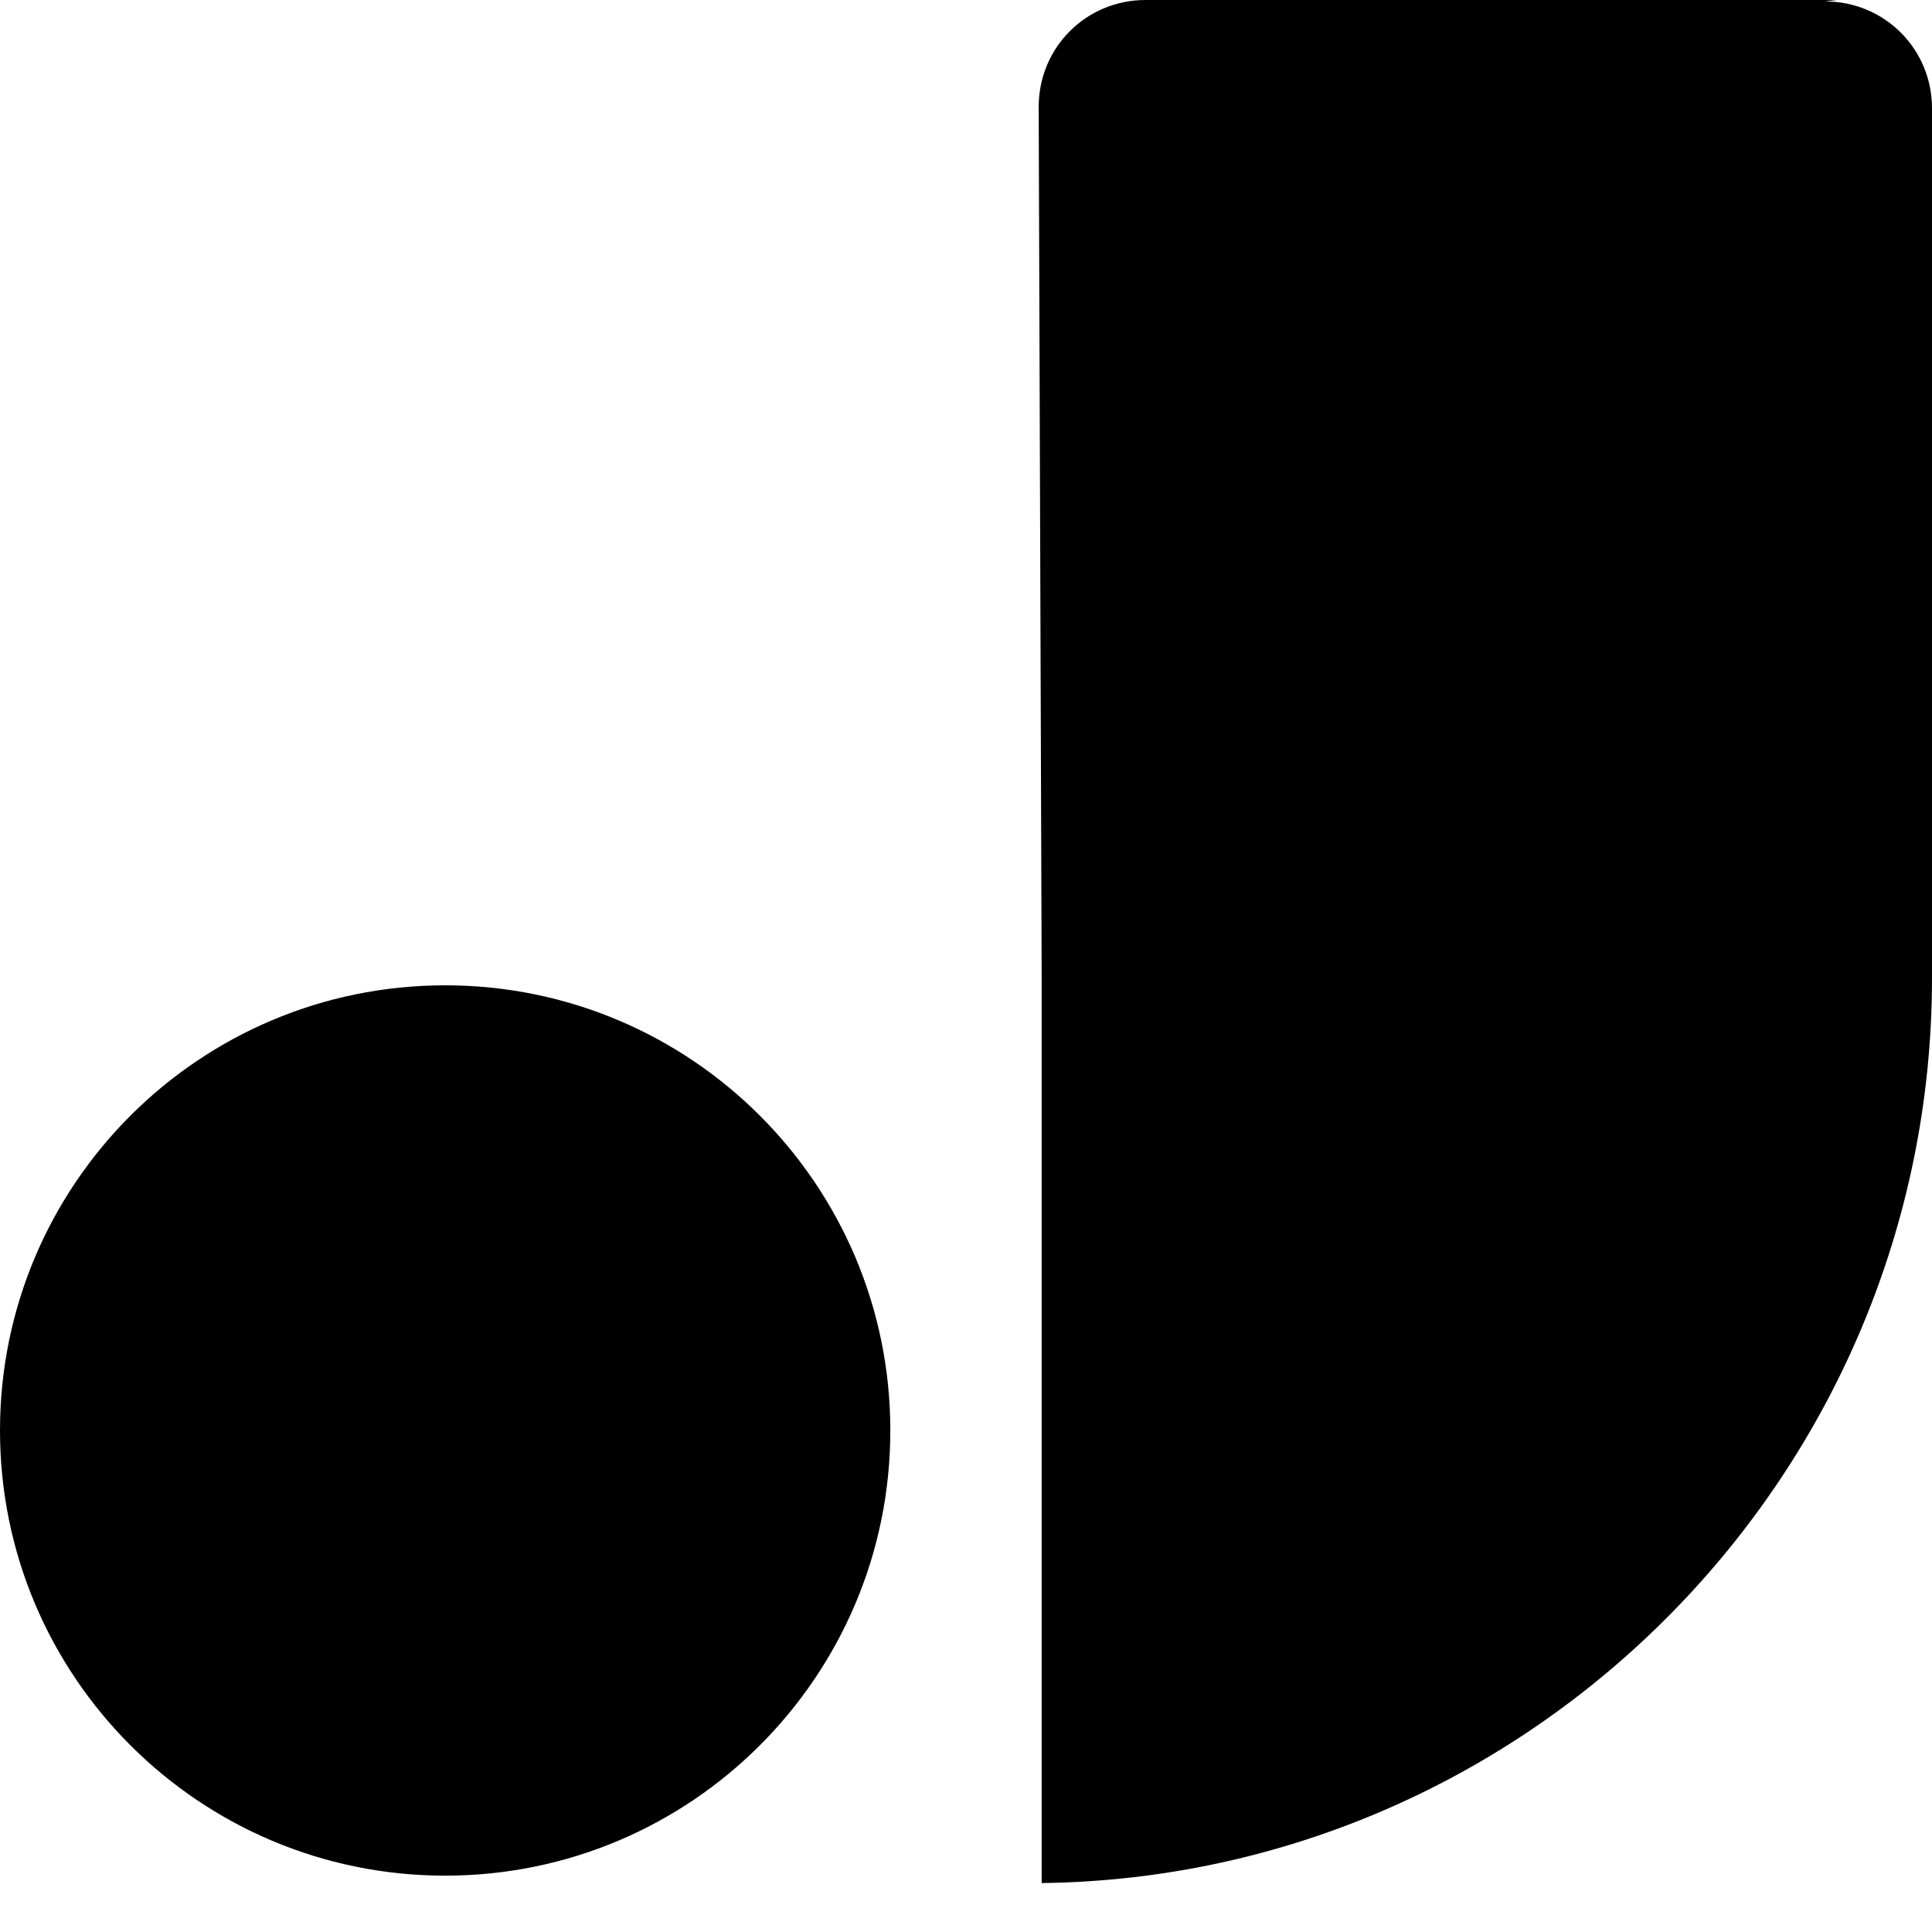
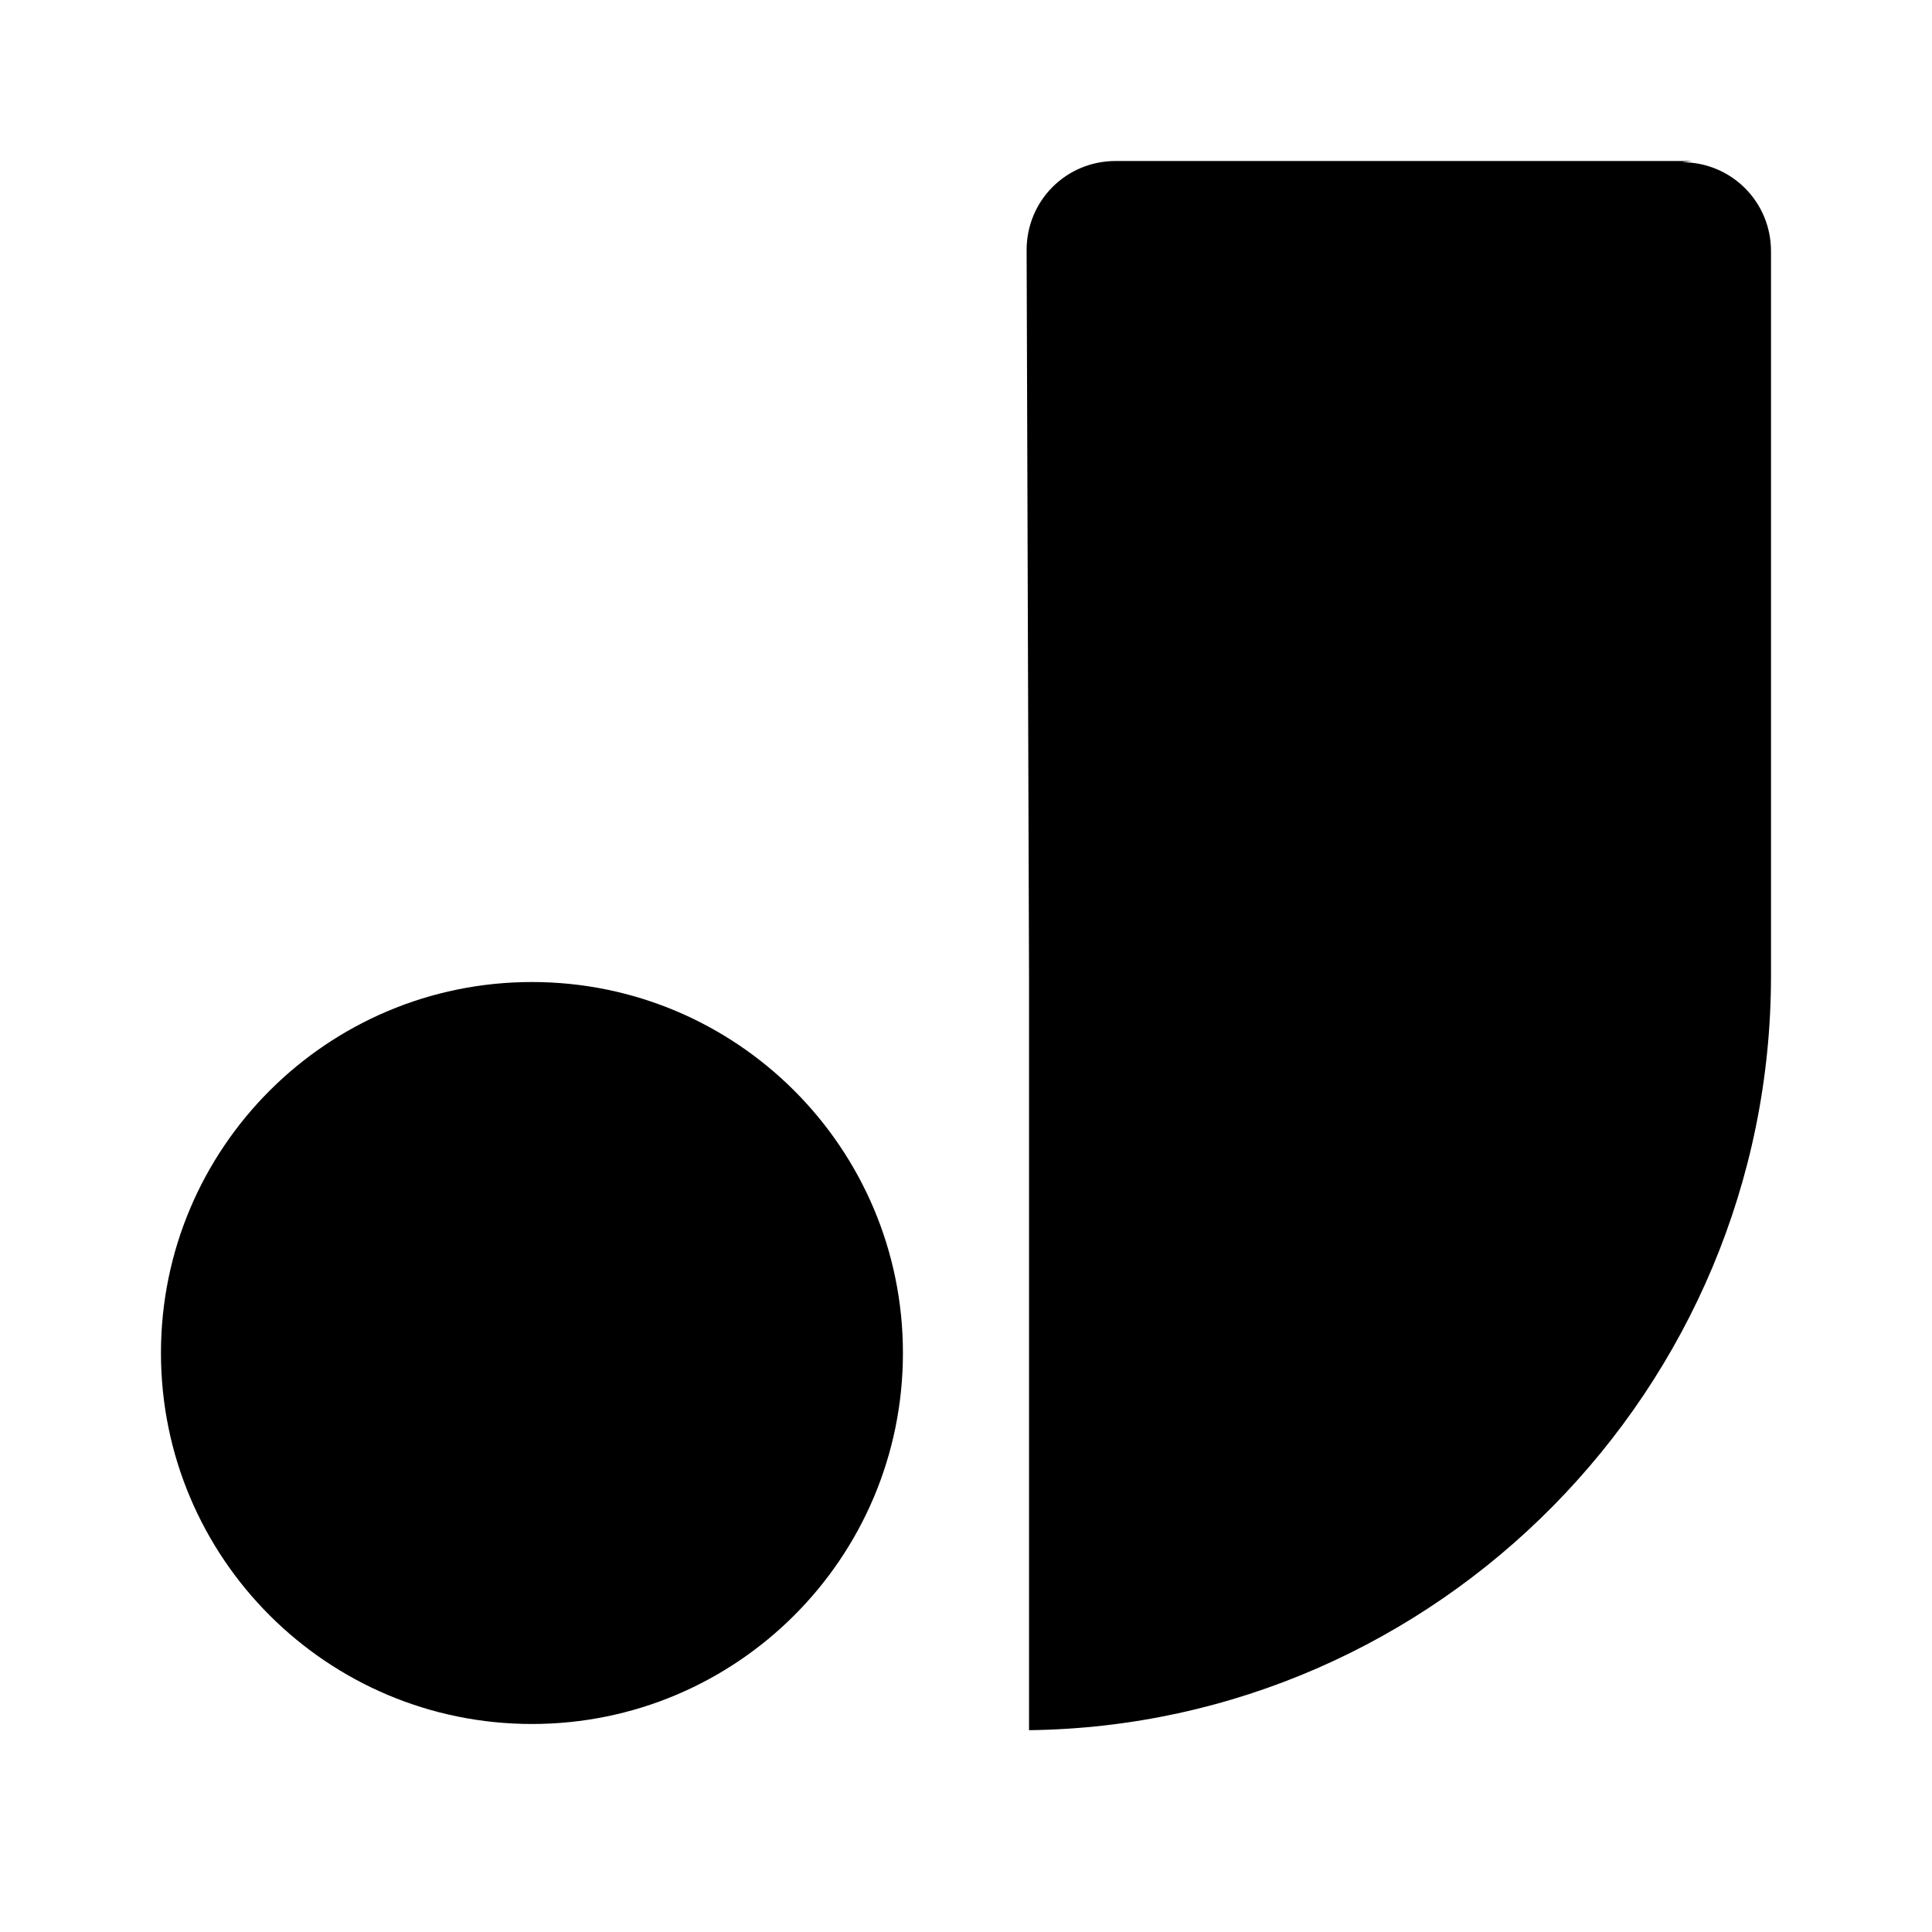
<svg xmlns="http://www.w3.org/2000/svg" fill="currentColor" fill-rule="evenodd" height="1em" style="flex:none;line-height:1" viewBox="0 0 24 24" width="1em">
-   <path d="M5.53 23.3a5.53 5.53 0 100-11.06 5.53 5.53 0 000 11.06zM22.673.018C23.41.018 24 .608 24 1.346v10.802c0 6.156-4.977 11.17-11.06 11.244V12.166l-.037-10.839C12.903.59 13.493 0 14.23 0h8.59l-.147.018z" />
+   <path d="M6.608 21.416a4.608 4.608 0 100-9.217 4.608 4.608 0 000 9.217zM20.894 2.015c.614 0 1.106.492 1.106 1.106v9.002c0 5.13-4.148 9.309-9.217 9.37v-9.355l-.03-9.032c0-.614.491-1.106 1.106-1.106h7.158l-.123.015z" />
</svg>
